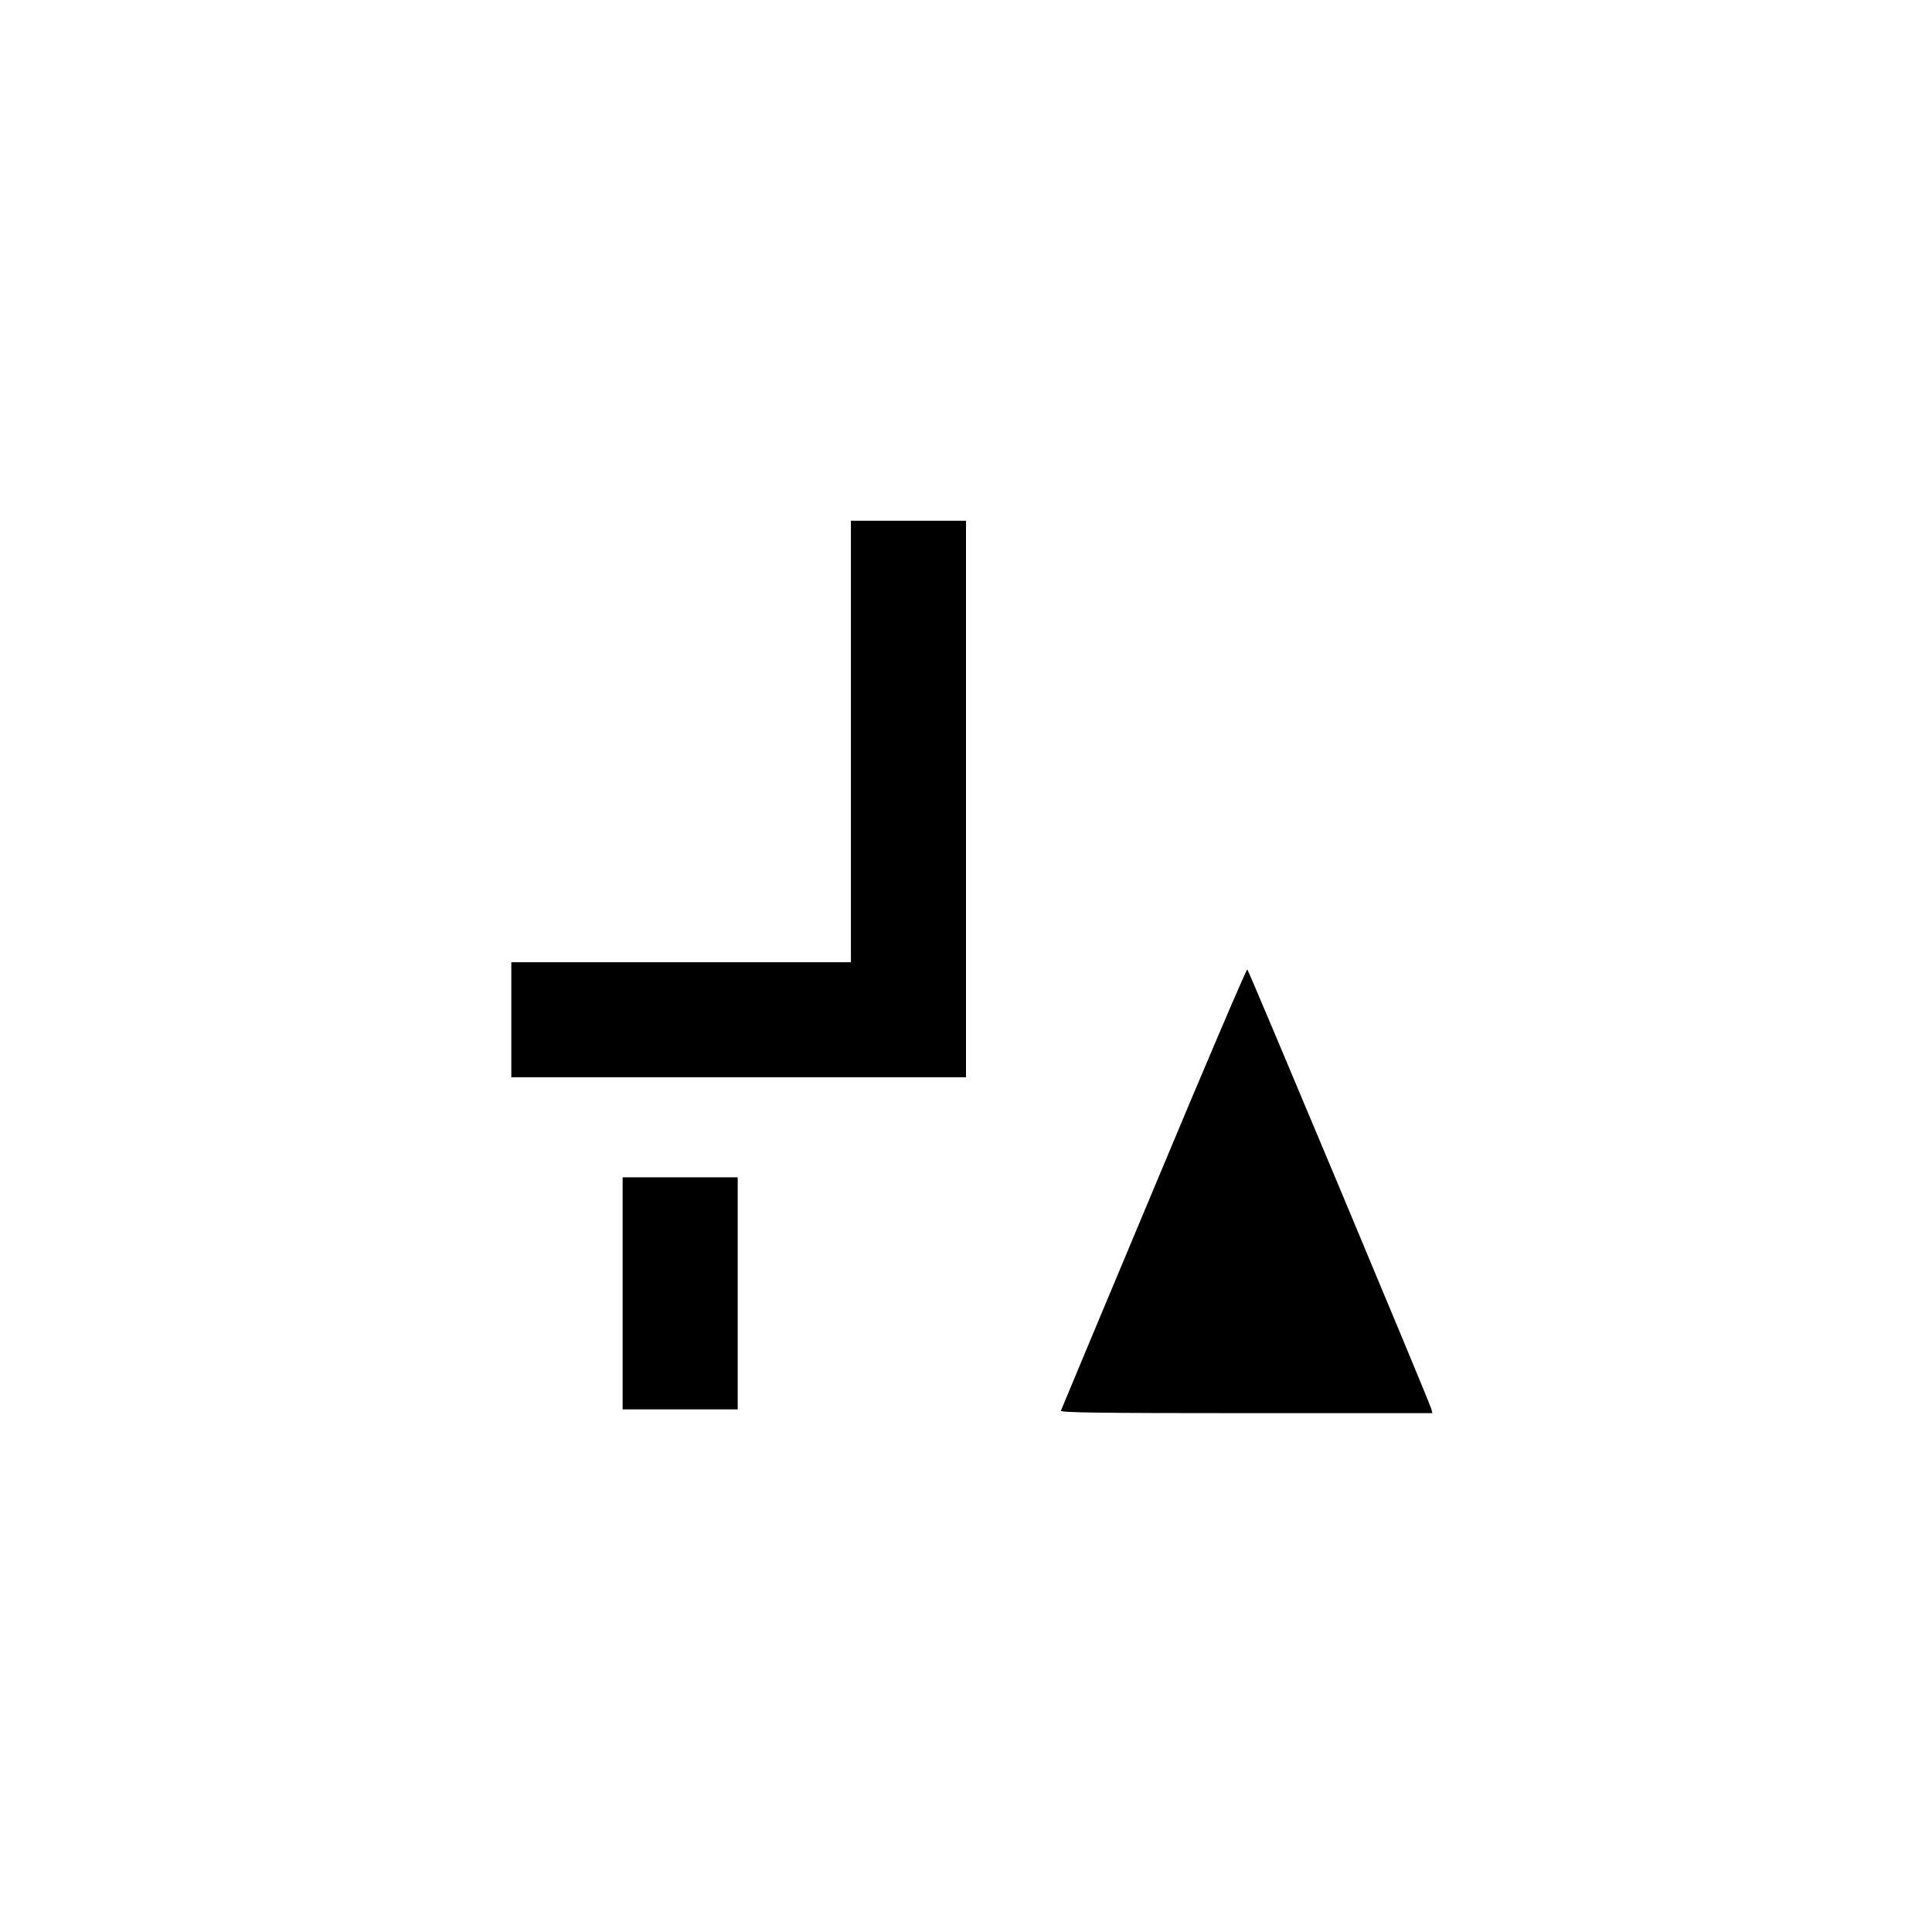
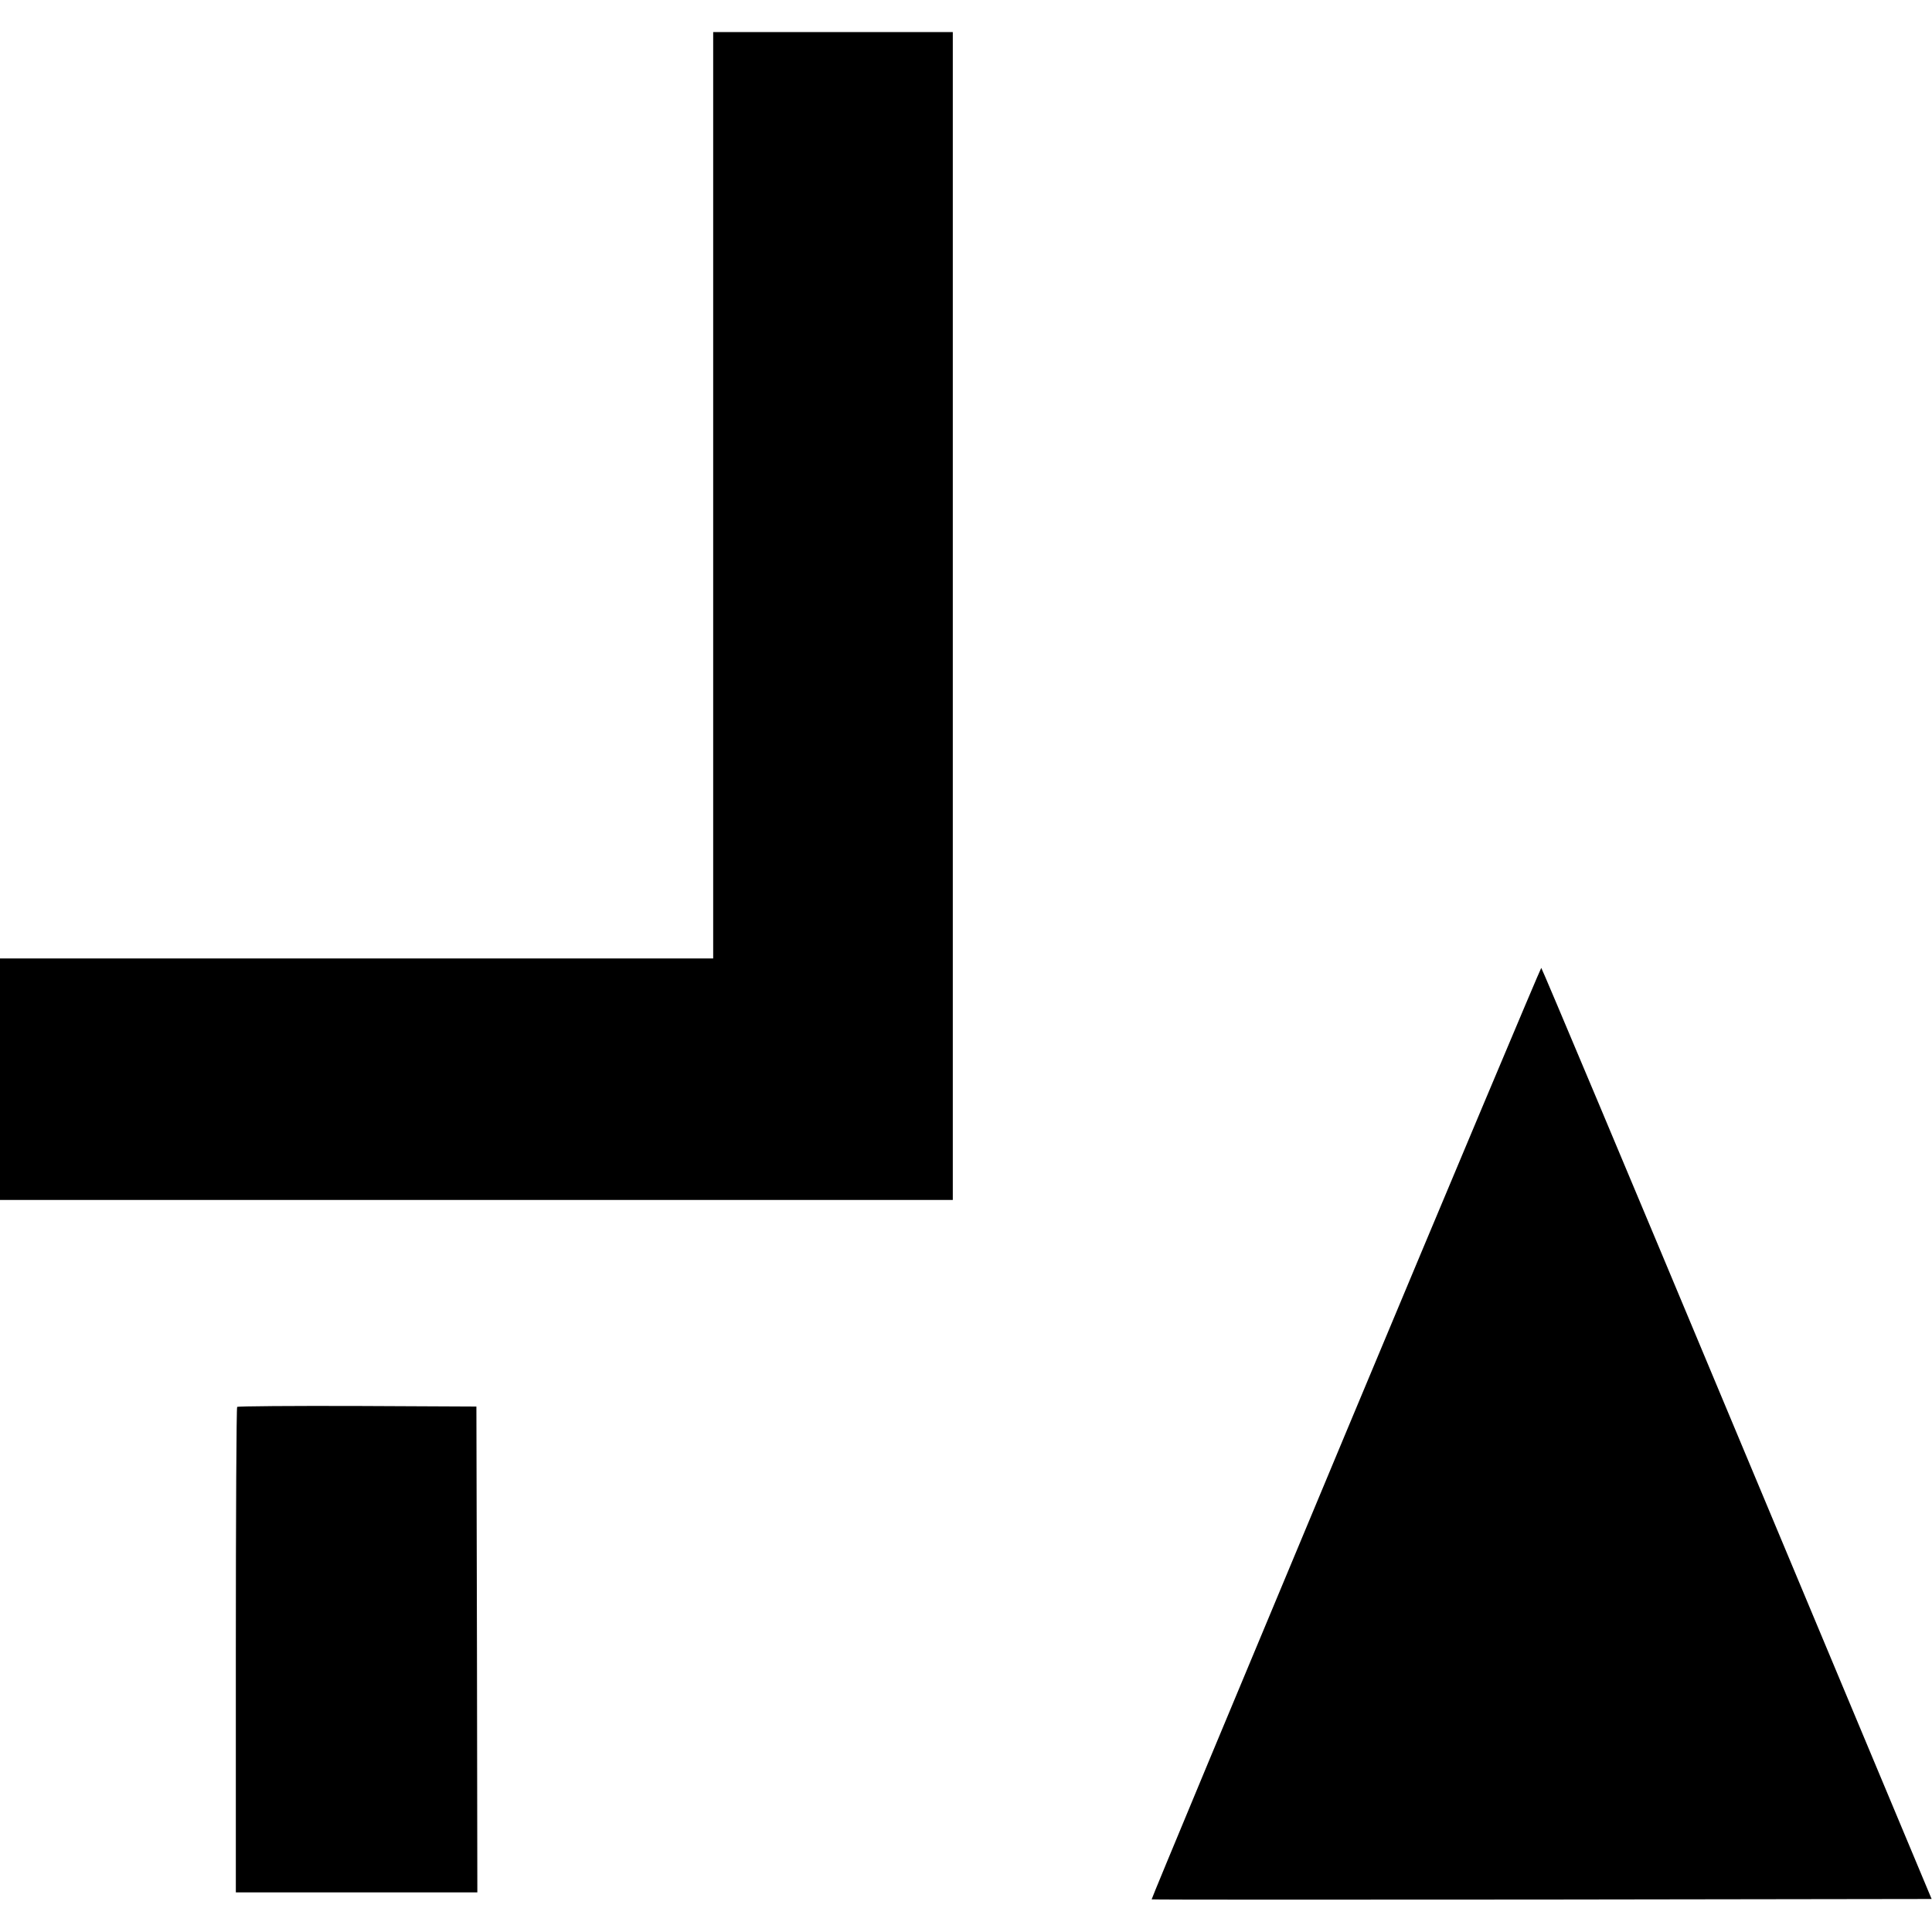
<svg xmlns="http://www.w3.org/2000/svg" version="1.0" width="1024pt" height="1024pt" viewBox="0 0 1024 1024" preserveAspectRatio="xMidYMid meet">
  <g transform="translate(0,1024) scale(0.1,-0.1)" fill="#000000" stroke="none">
-     <path d="M4510 6310 l0 -1170 -900 0 -900 0 0 -305 0 -305 1205 0 1205 0 0 1475 0 1475 -305 0 -305 0 0 -1170z" />
-     <path d="M6116 3942 c-269 -642 -491 -1173 -493 -1179 -4 -10 196 -13 982 -13 l987 0 -6 23 c-7 31 -966 2320 -975 2329 -4 4 -227 -518 -495 -1160z" />
-     <path d="M3300 3385 l0 -615 305 0 305 0 0 615 0 615 -305 0 -305 0 0 -615z" />
+     <path d="M3780 7615 l0 -2455 -1890 0 -1890 0 0 -640 0 -640 2525 0 2525 0 0 3095 0 3095 -635 0 -635 0 0 -2455z" />
+     <path d="M7132 2643 c-567 -1357 -1030 -2468 -1028 -2470 1 -2 932 -2 2068 -1 l2066 3 -1032 2467 c-567 1357 -1034 2468 -1037 2468 -3 0 -470 -1110 -1037 -2467z" />
+     <path d="M1257 2783 c-4 -3 -7 -584 -7 -1290 l0 -1283 640 0 640 0 -2 1288 -3 1287 -631 3 c-347 1 -634 -1 -637 -5z" />
  </g>
</svg>
